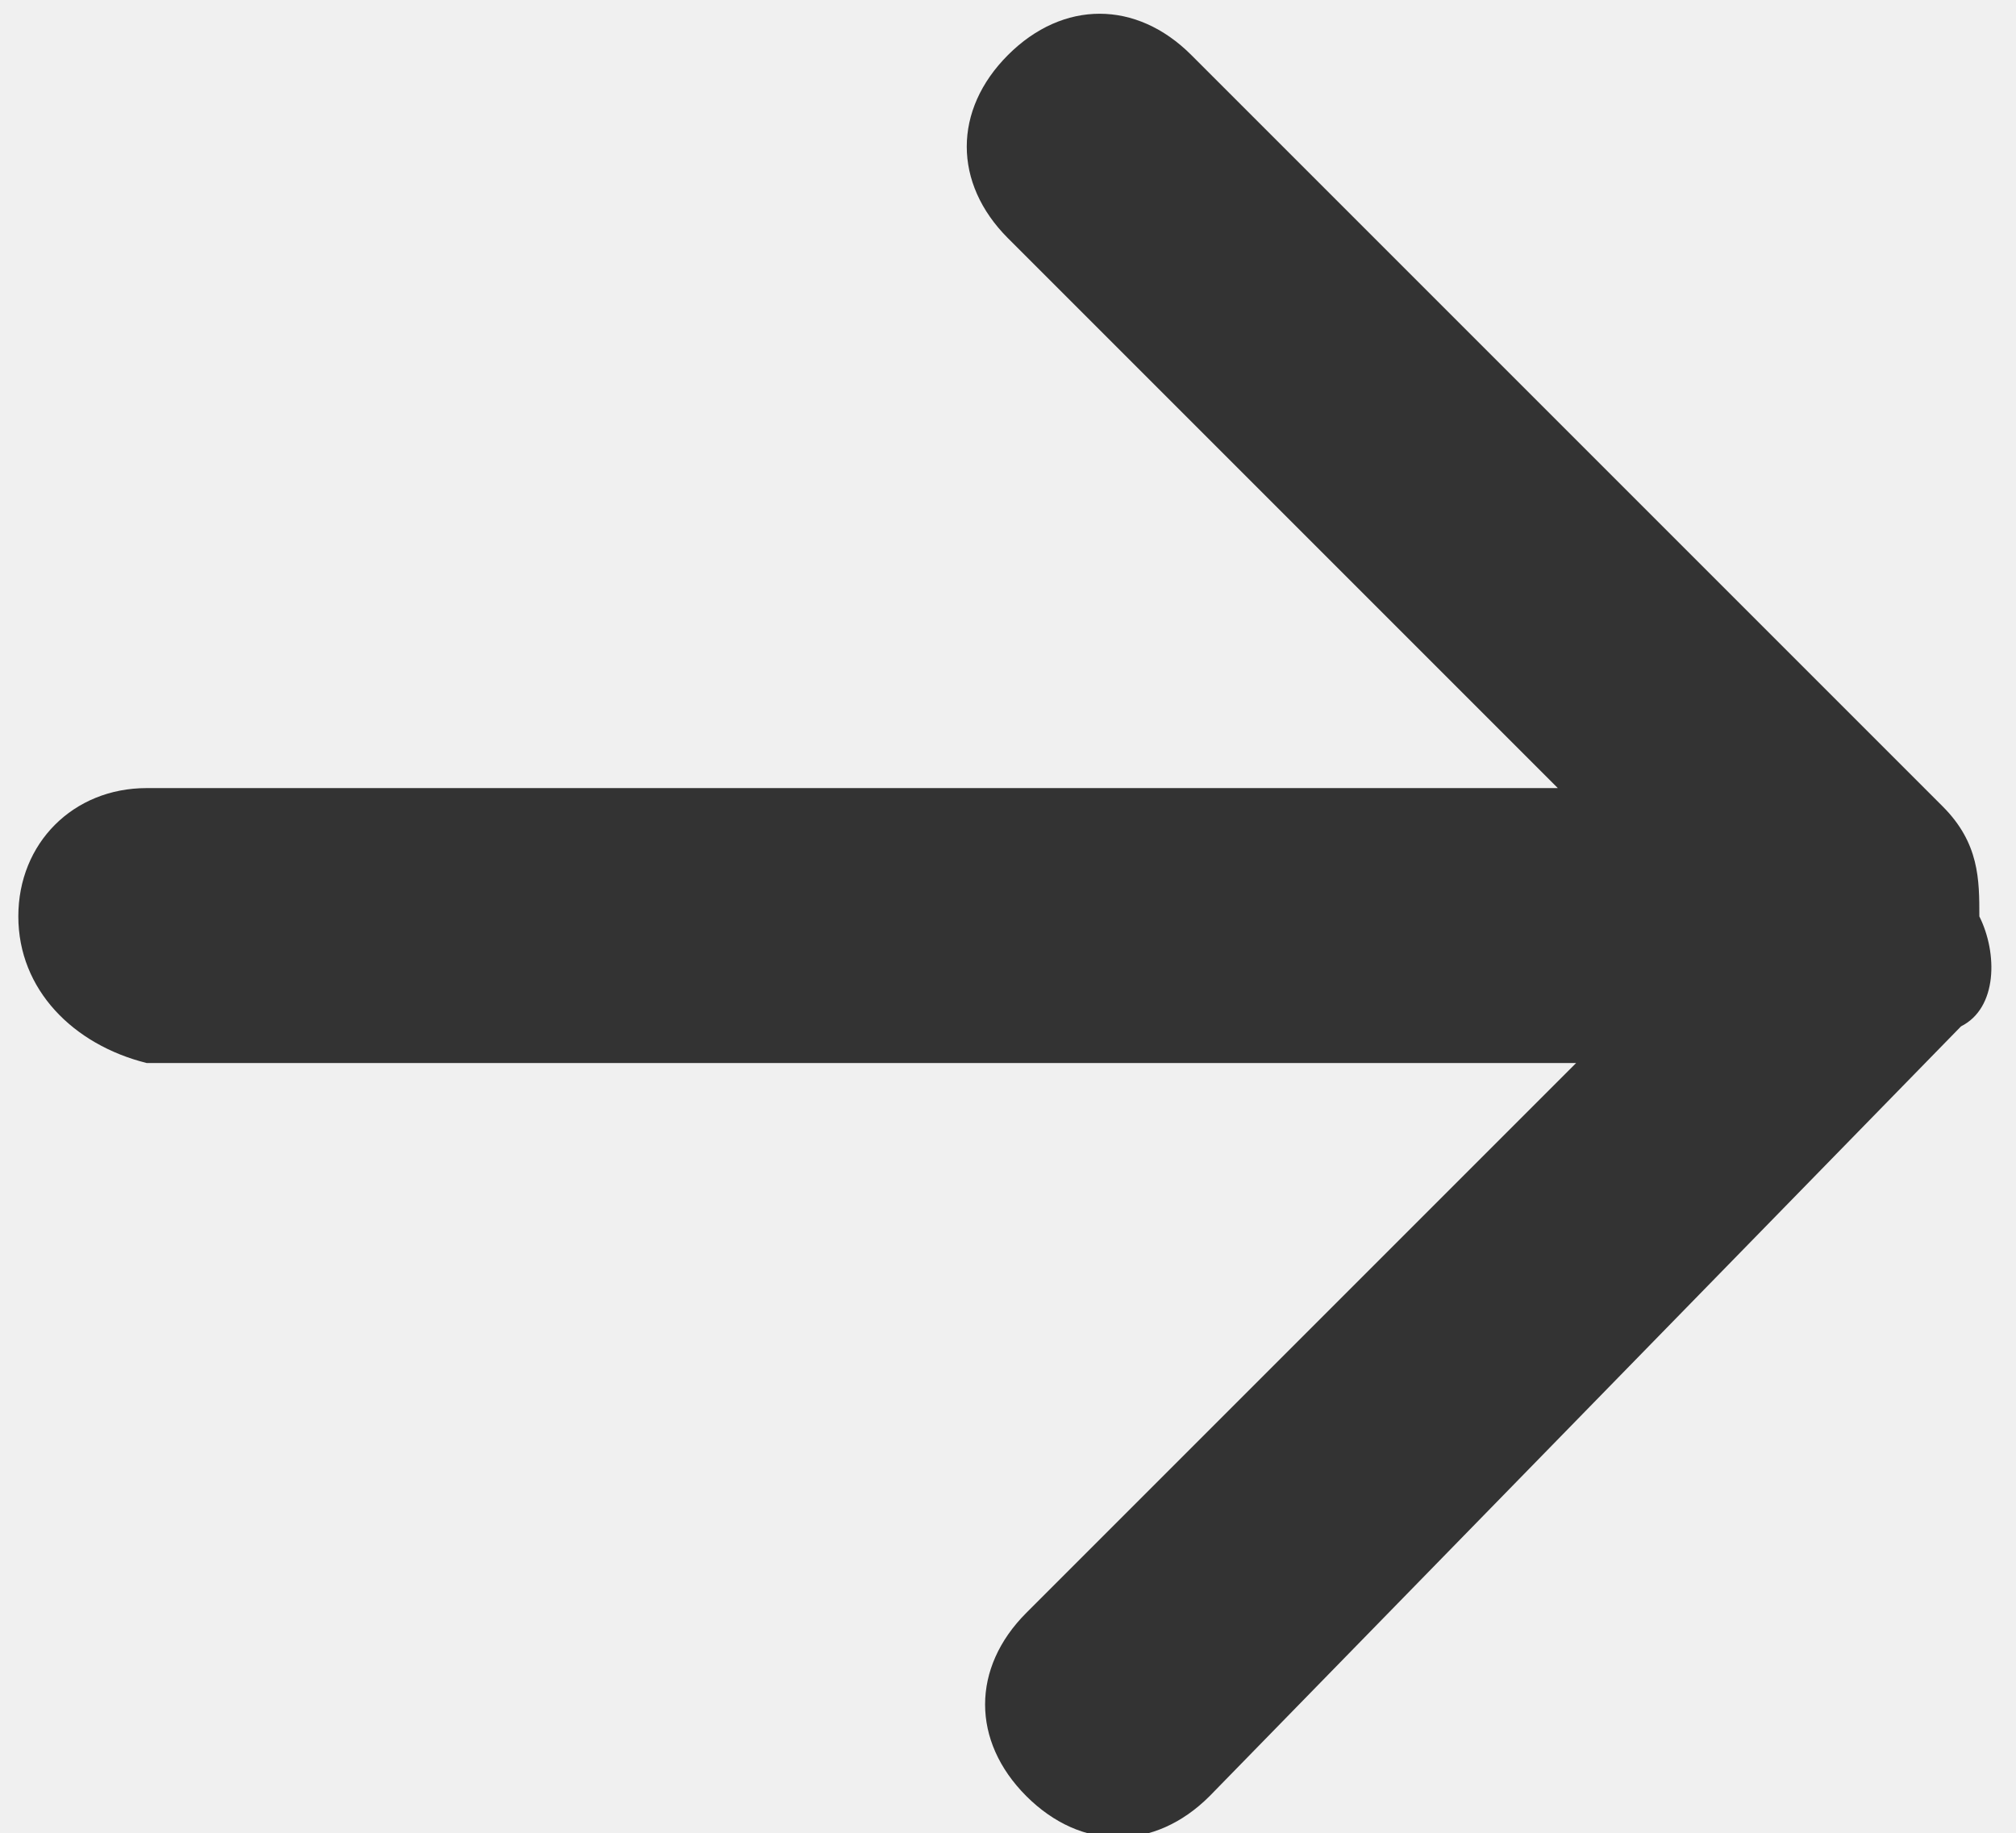
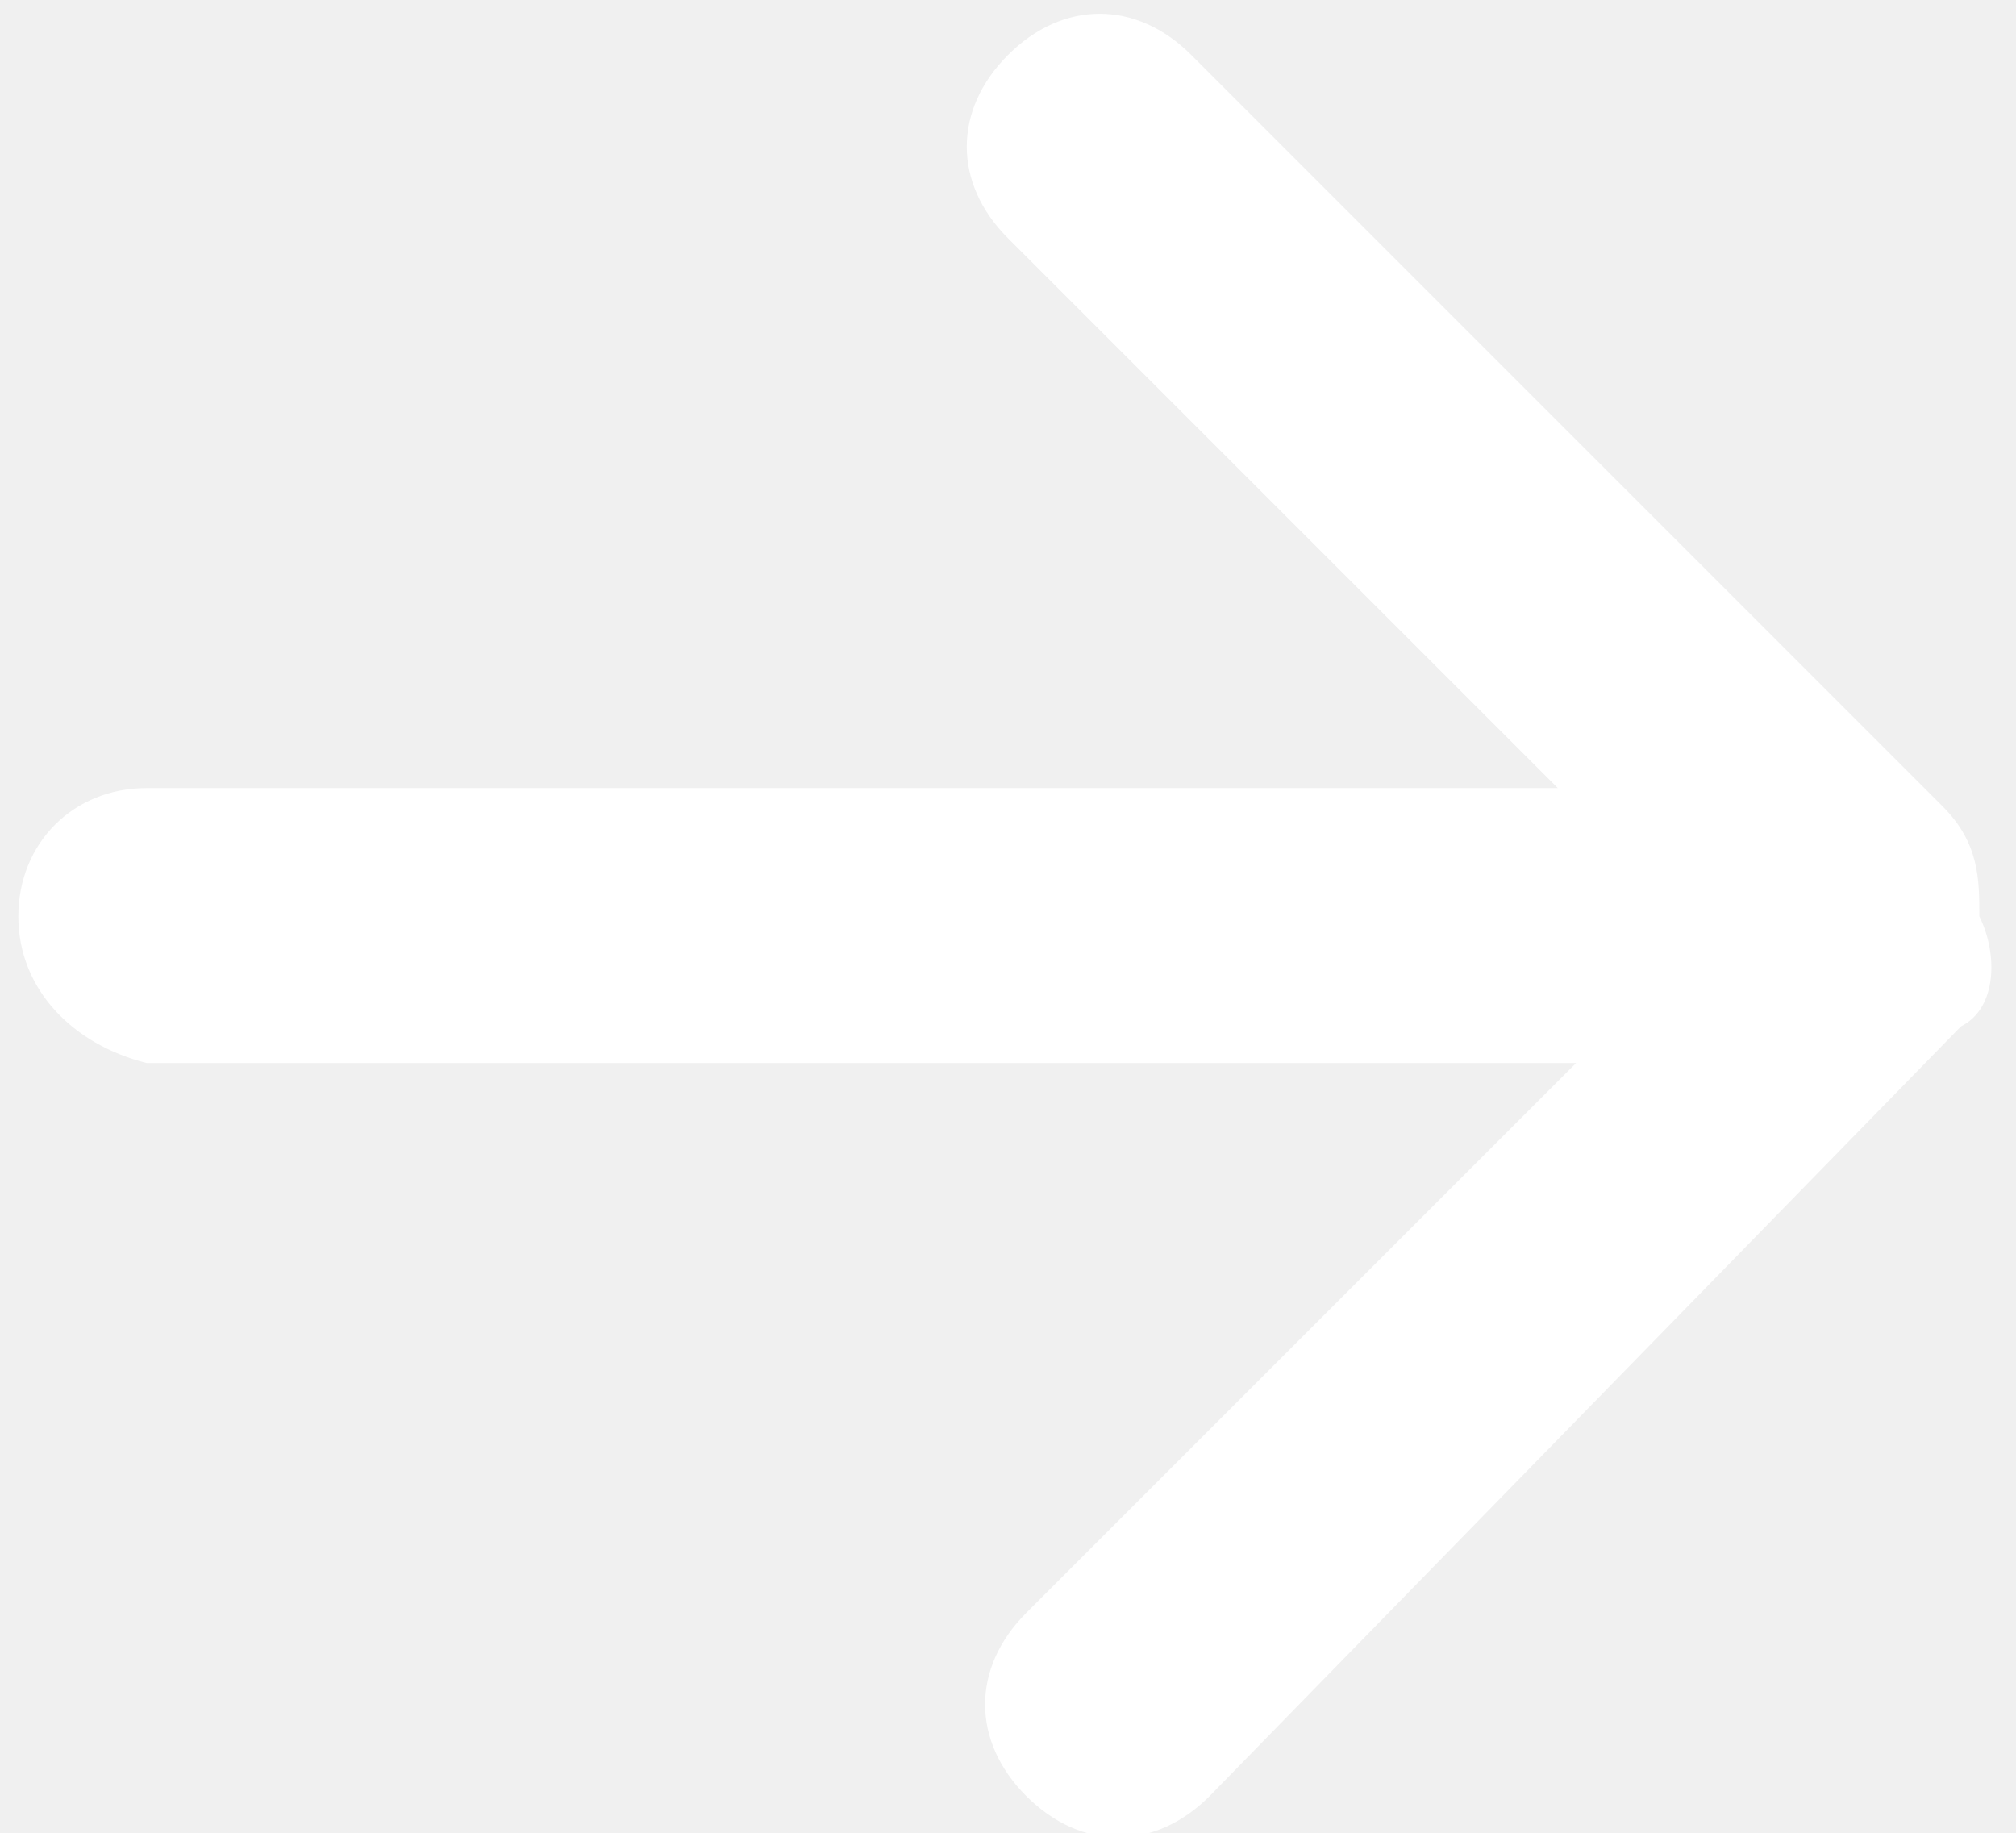
<svg xmlns="http://www.w3.org/2000/svg" version="1.0" id="Layer_1" x="0px" y="0px" viewBox="0 0 11 10" enable-background="new 0 0 11 10" xml:space="preserve">
-   <path fill-rule="evenodd" clip-rule="evenodd" fill="#333333" d="M10.7,5.6L6.6,9.8c-0.3,0.3-0.7,0.3-1,0c-0.3-0.3-0.3-0.7,0-1l3-3  H0.8C0.4,5.7,0.1,5.4,0.1,5c0-0.4,0.3-0.7,0.7-0.7h7.7l-3-3c-0.3-0.3-0.3-0.7,0-1c0.3-0.3,0.7-0.3,1,0l4.1,4.1  c0.2,0.2,0.2,0.4,0.2,0.6C10.9,5.2,10.9,5.5,10.7,5.6z" />
+   <path fill-rule="evenodd" clip-rule="evenodd" fill="#FFF" d="M10.7,5.6L6.6,9.8c-0.3,0.3-0.7,0.3-1,0c-0.3-0.3-0.3-0.7,0-1l3-3  H0.8C0.4,5.7,0.1,5.4,0.1,5c0-0.4,0.3-0.7,0.7-0.7h7.7l-3-3c-0.3-0.3-0.3-0.7,0-1c0.3-0.3,0.7-0.3,1,0l4.1,4.1  c0.2,0.2,0.2,0.4,0.2,0.6C10.9,5.2,10.9,5.5,10.7,5.6z" />
</svg>
